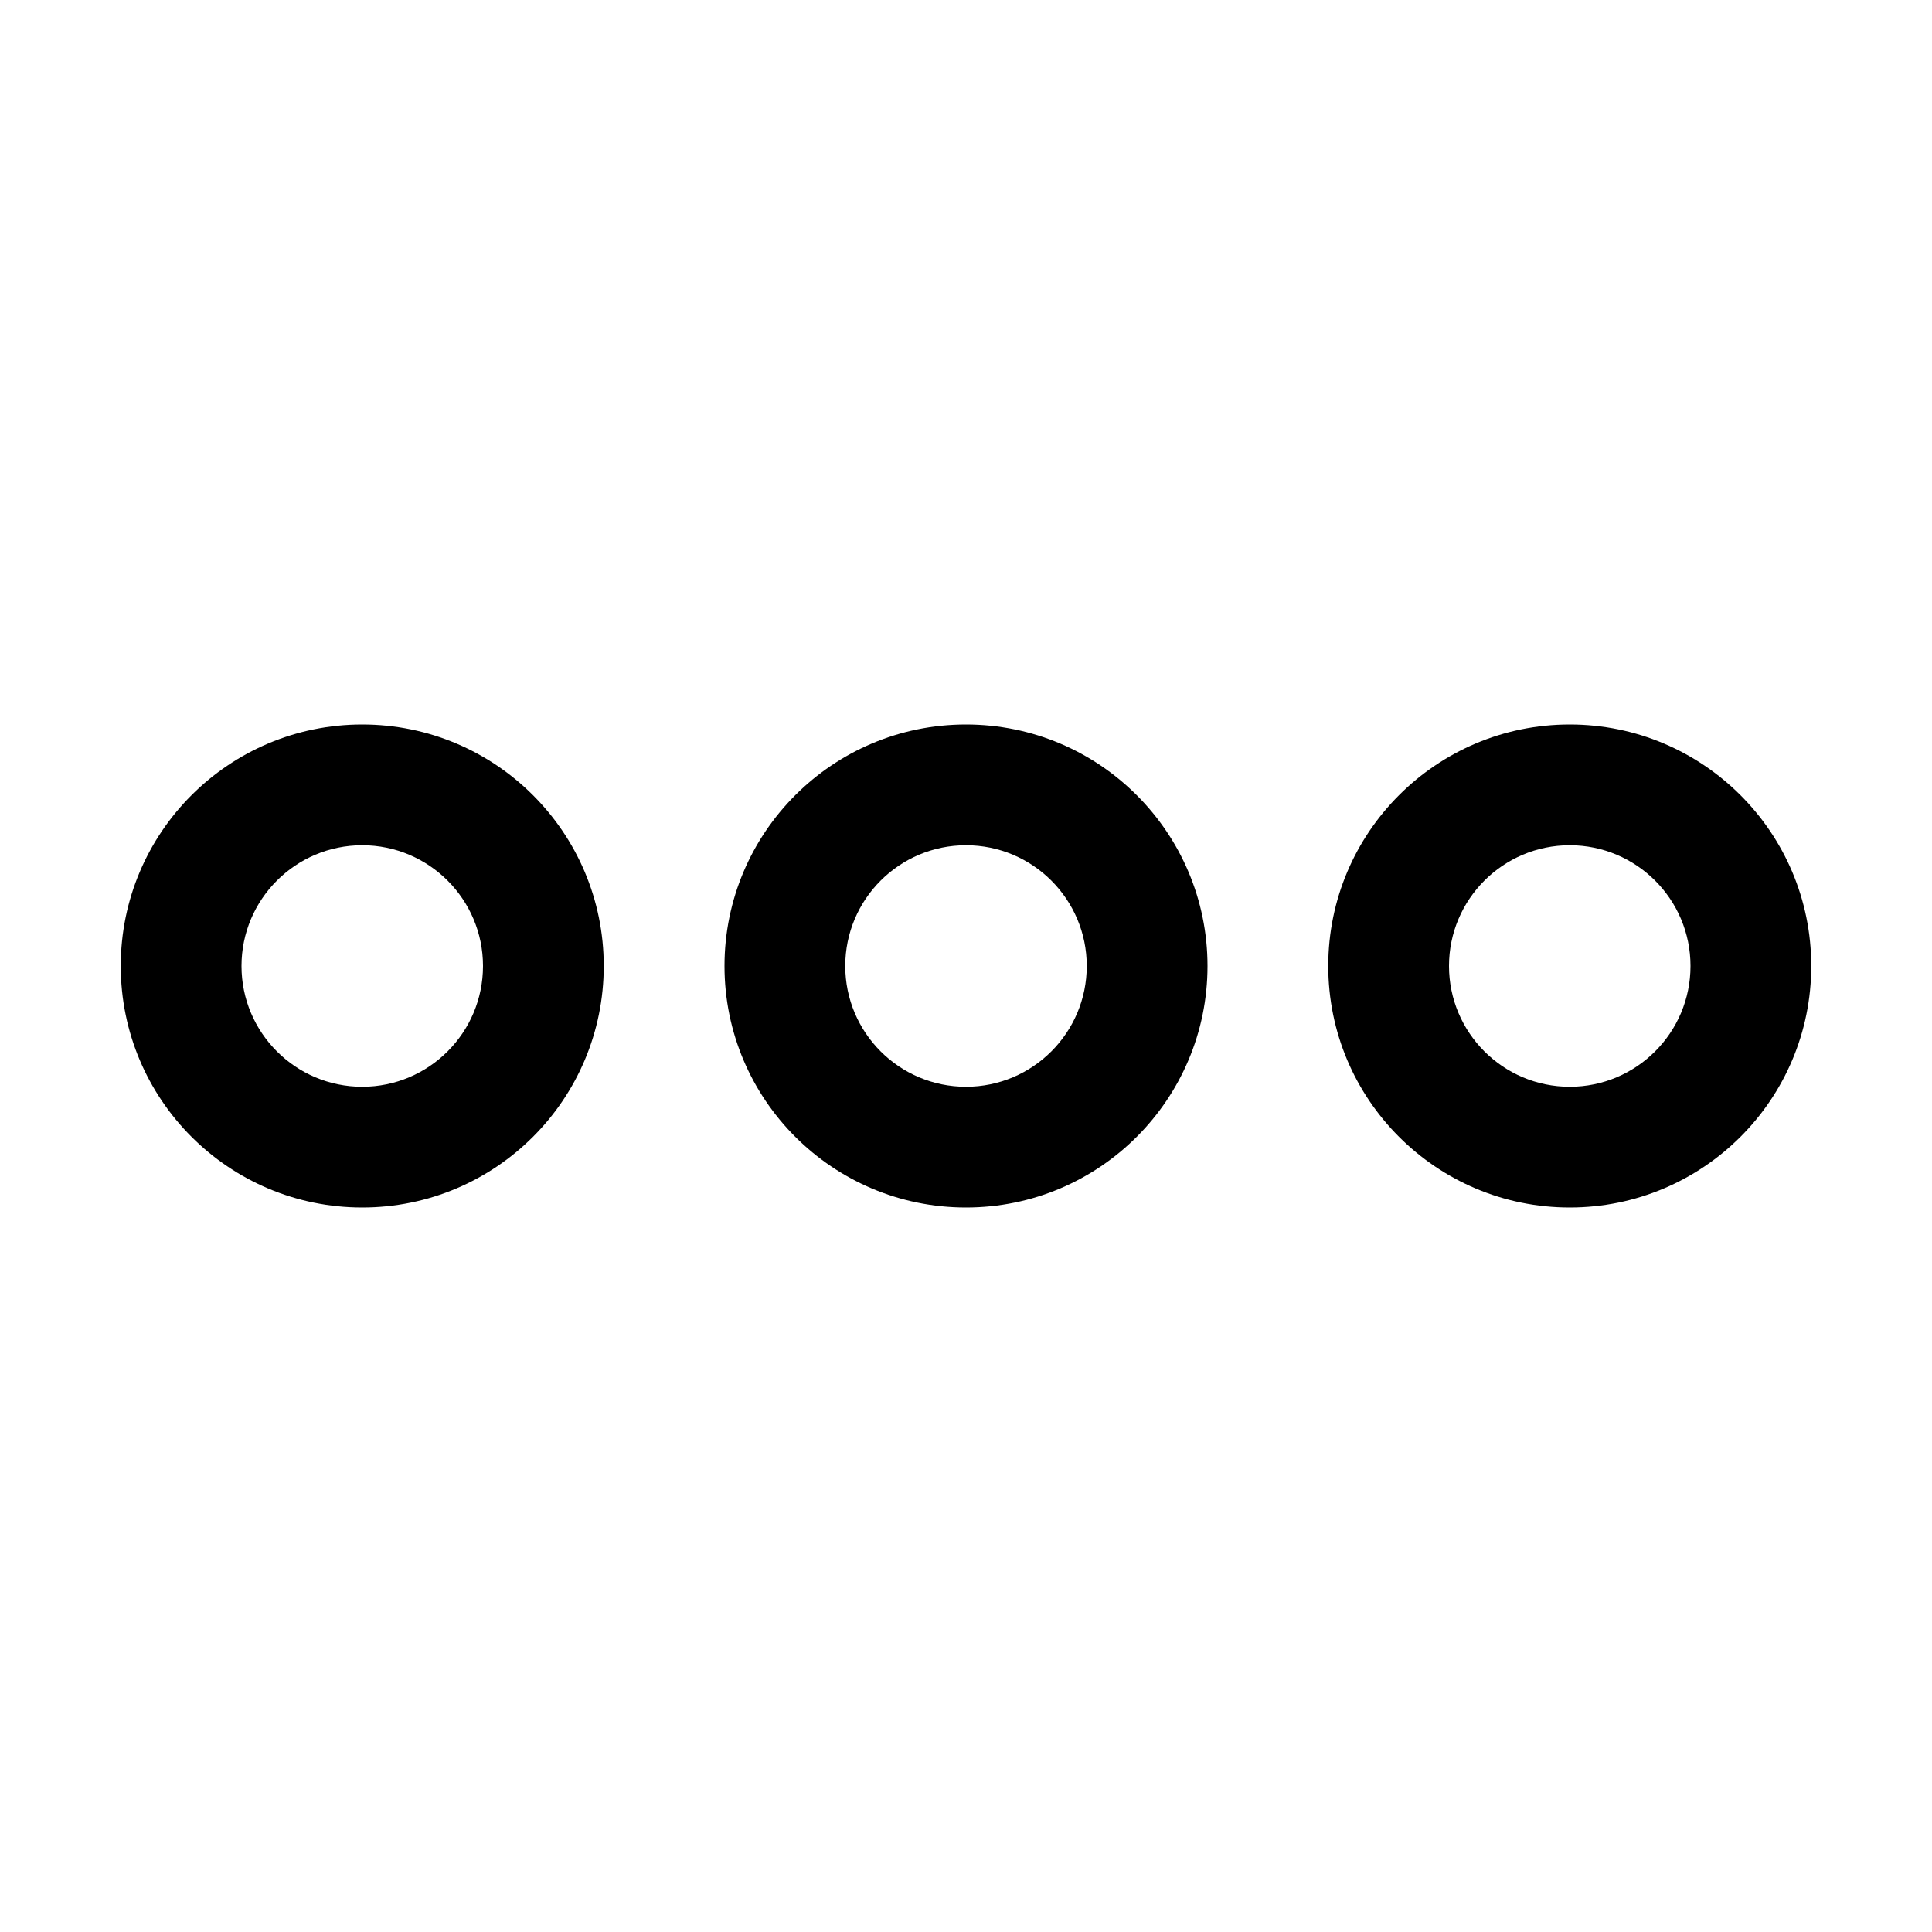
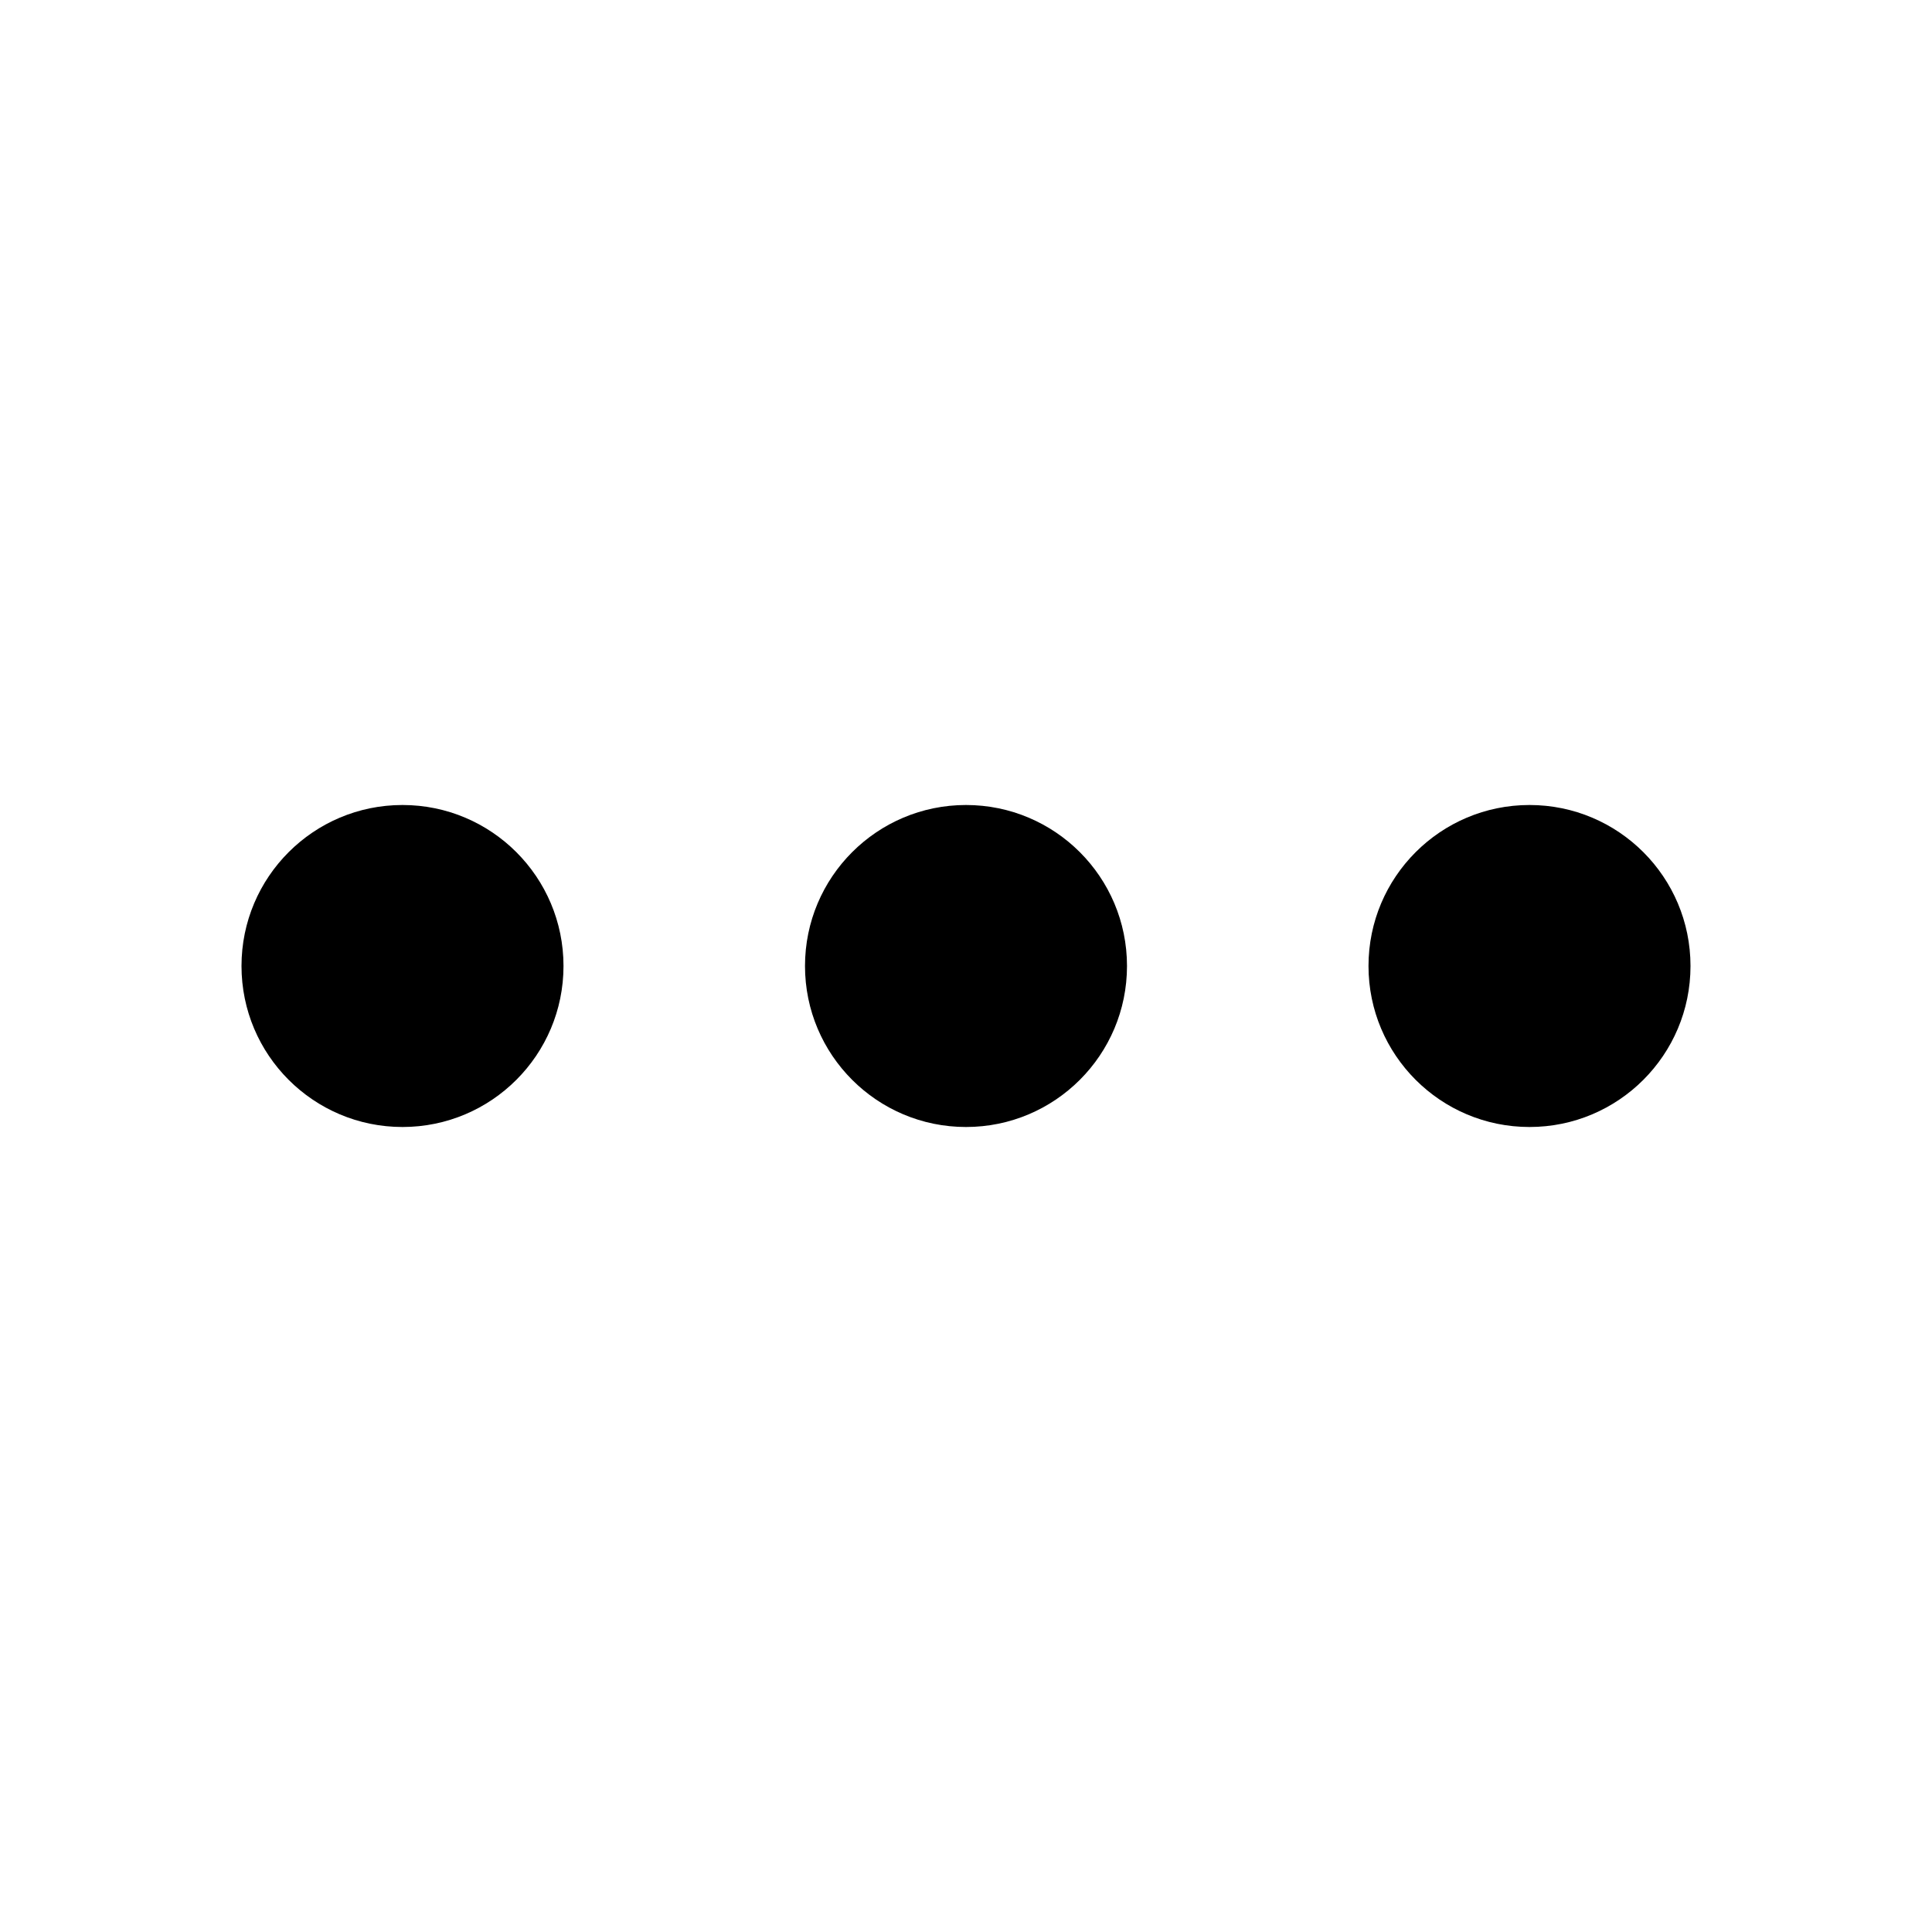
<svg xmlns="http://www.w3.org/2000/svg" width="24" height="24" viewBox="0 0 24 24">
-   <path fill-rule="evenodd" clip-rule="evenodd" d="M16.5 12C16.5 13.657 17.843 15 19.5 15C21.157 15 22.5 13.657 22.5 12C22.5 10.343 21.157 9 19.5 9C17.843 9 16.5 10.343 16.5 12ZM18 12C18 12.828 18.672 13.5 19.5 13.5C20.328 13.5 21 12.828 21 12C21 11.172 20.328 10.5 19.5 10.5C18.672 10.5 18 11.172 18 12Z" />
-   <path fill-rule="evenodd" clip-rule="evenodd" d="M9 12C9 13.657 10.343 15 12 15C13.657 15 15 13.657 15 12C15 10.343 13.657 9 12 9C10.343 9 9 10.343 9 12ZM10.5 12C10.5 12.828 11.172 13.5 12 13.5C12.828 13.5 13.5 12.828 13.5 12C13.5 11.172 12.828 10.5 12 10.5C11.172 10.5 10.5 11.172 10.5 12Z" />
-   <path fill-rule="evenodd" clip-rule="evenodd" d="M4.5 15C2.843 15 1.5 13.657 1.5 12C1.5 10.343 2.843 9 4.5 9C6.157 9 7.5 10.343 7.5 12C7.5 13.657 6.157 15 4.5 15ZM4.5 13.5C3.672 13.5 3 12.828 3 12C3 11.172 3.672 10.5 4.5 10.5C5.328 10.5 6 11.172 6 12C6 12.828 5.328 13.5 4.5 13.5Z" />
+   <path fill="currentColor" d="M7 12a2 2 0 1 1-4 0a2 2 0 0 1 4 0m7 0a2 2 0 1 1-4 0a2 2 0 0 1 4 0m7 0a2 2 0 1 1-4 0a2 2 0 0 1 4 0" />
</svg>
